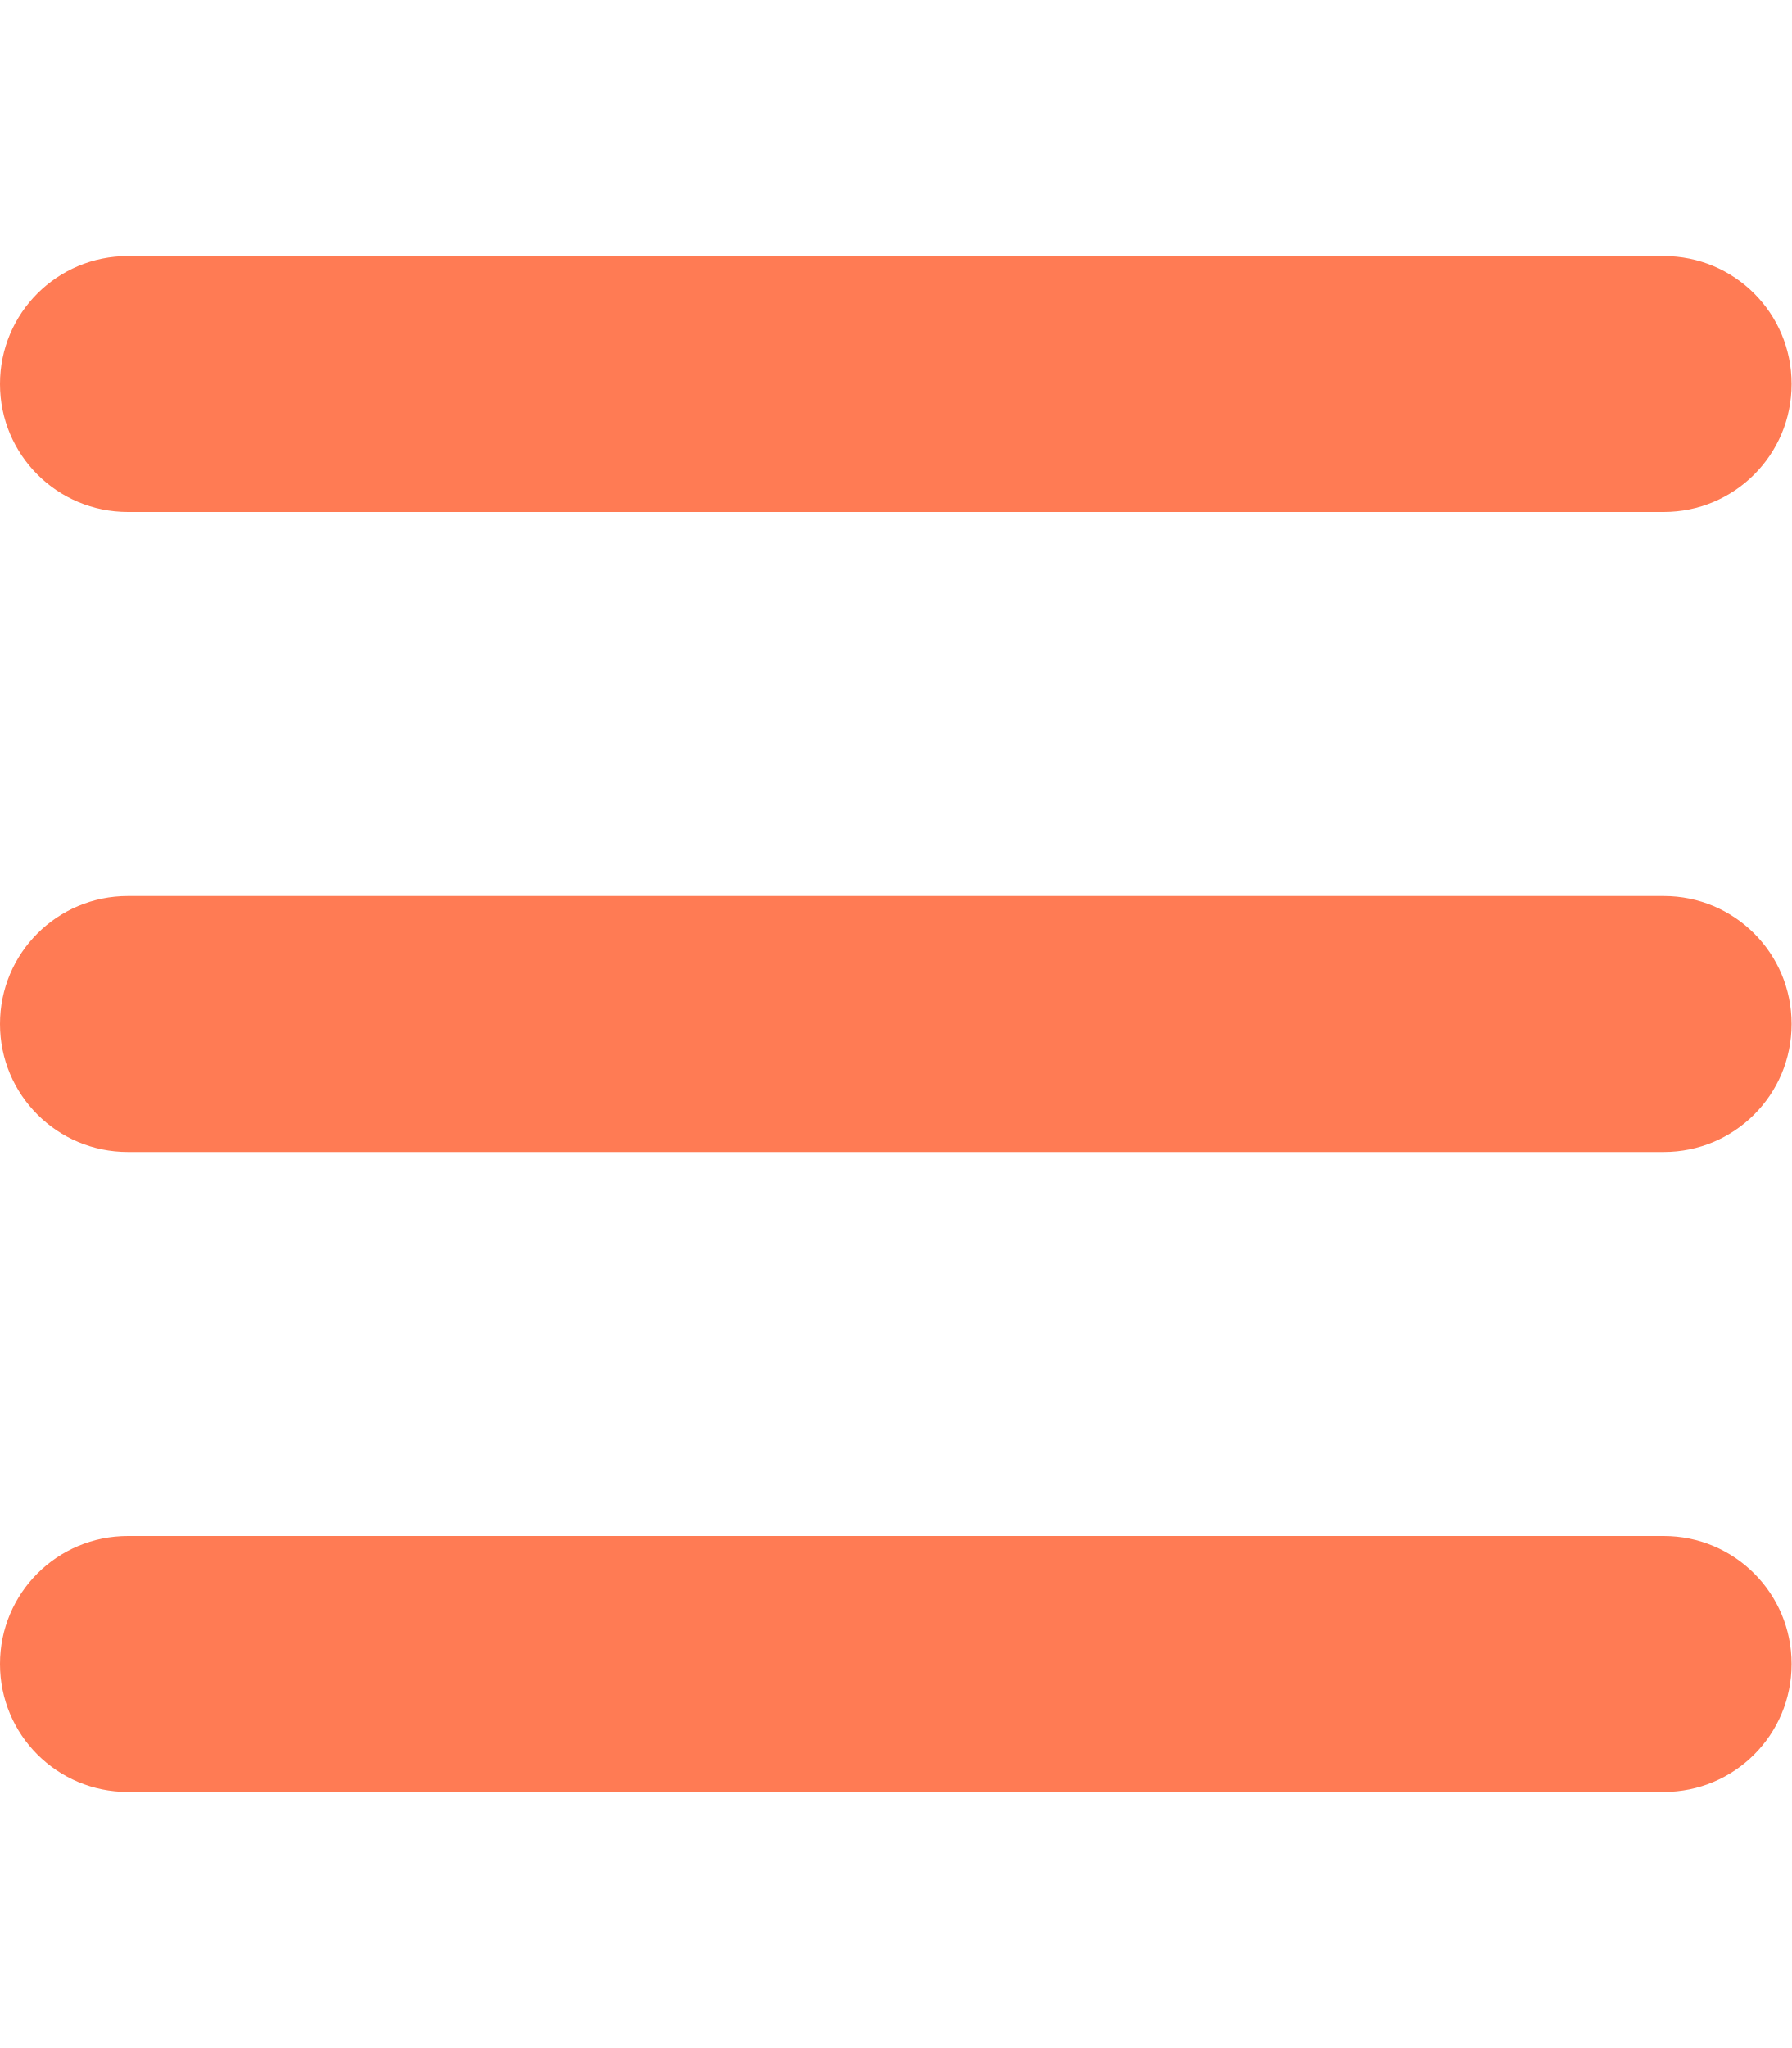
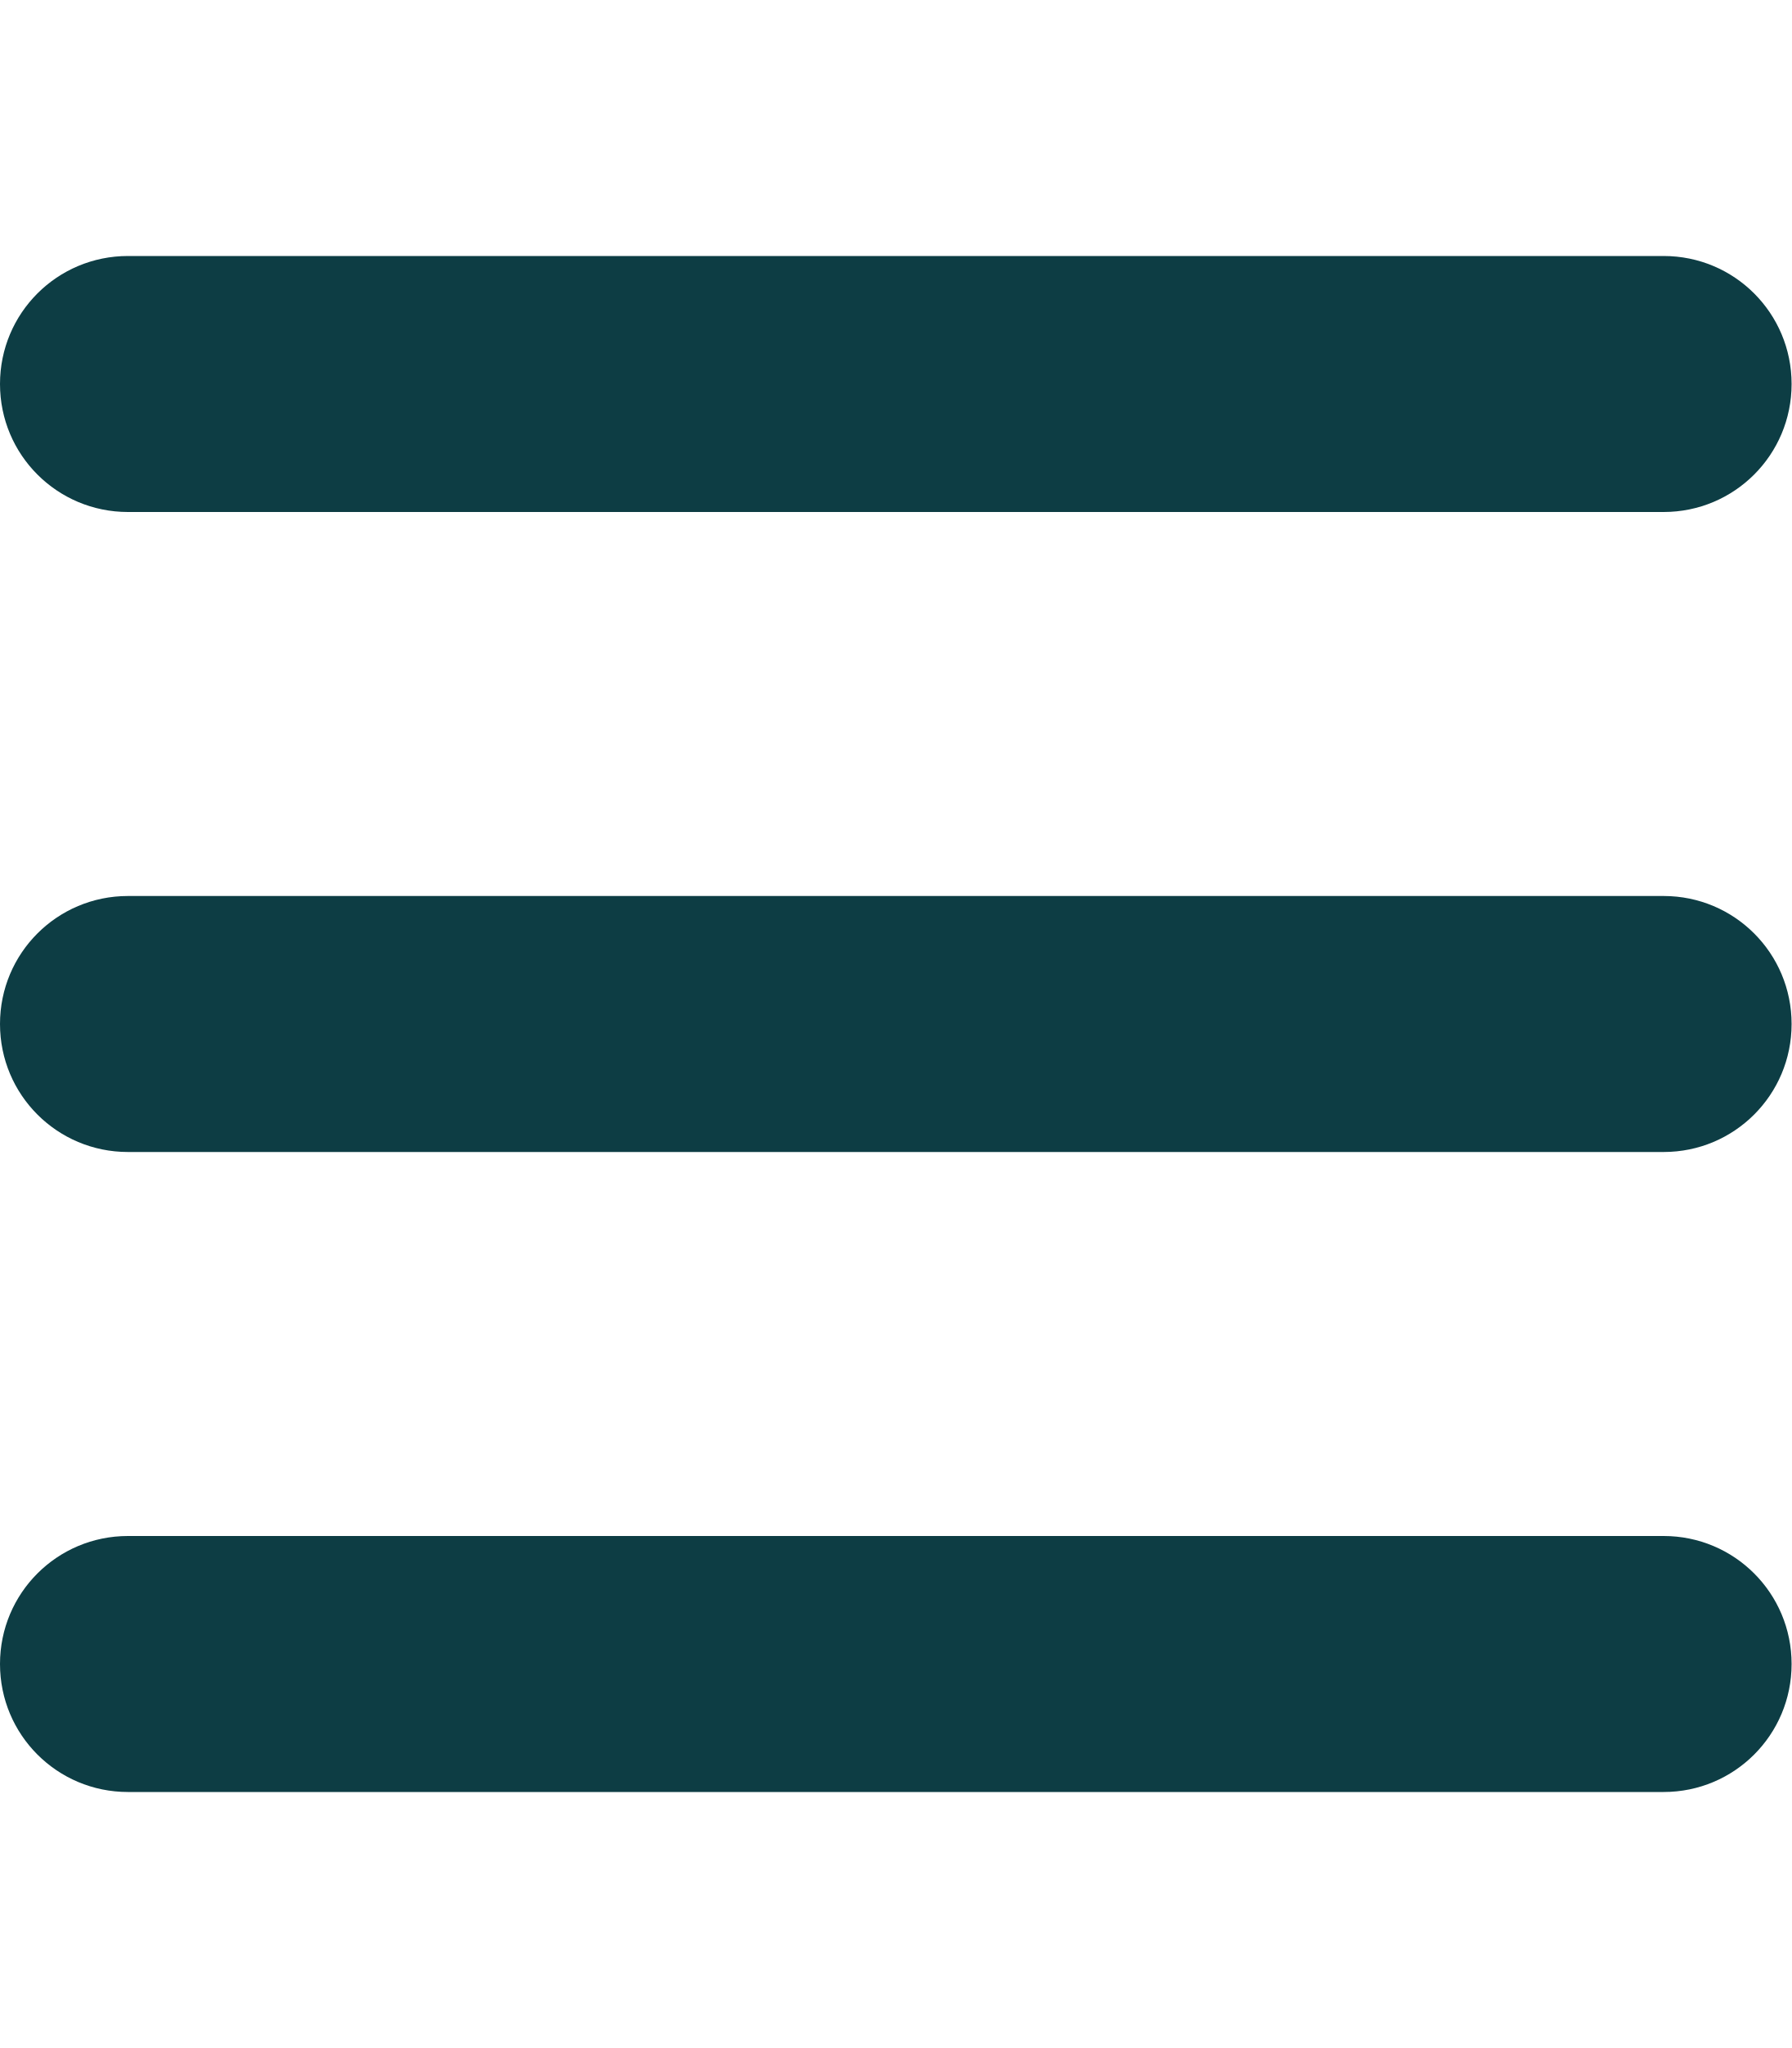
<svg xmlns="http://www.w3.org/2000/svg" width="21" height="24" viewBox="0 0 21 24" fill="none">
-   <path d="M0 4.5C0 3.67 0.67 3 1.5 3H19.5C20.33 3 21 3.67 21 4.5C21 5.33 20.33 6 19.5 6H1.5C0.67 6 0 5.33 0 4.5ZM0 12C0 11.17 0.67 10.5 1.5 10.5H19.5C20.33 10.5 21 11.17 21 12C21 12.83 20.33 13.5 19.5 13.5H1.5C0.67 13.5 0 12.83 0 12ZM21 19.5C21 20.33 20.33 21 19.5 21H1.5C0.67 21 0 20.33 0 19.5C0 18.67 0.67 18 1.5 18H19.5C20.33 18 21 18.67 21 19.5Z" fill="#FF7B54" />
+   <path d="M0 4.5C0 3.67 0.67 3 1.5 3H19.5C20.33 3 21 3.67 21 4.5C21 5.33 20.33 6 19.5 6H1.5C0.67 6 0 5.33 0 4.5ZM0 12C0 11.17 0.67 10.5 1.5 10.5H19.5C20.33 10.5 21 11.17 21 12C21 12.83 20.33 13.5 19.5 13.5H1.5C0.67 13.5 0 12.83 0 12ZM21 19.5C21 20.33 20.33 21 19.5 21H1.5C0.67 21 0 20.33 0 19.5C0 18.67 0.67 18 1.5 18H19.5C20.33 18 21 18.67 21 19.5Z" fill="#0d3d44" />
</svg>
